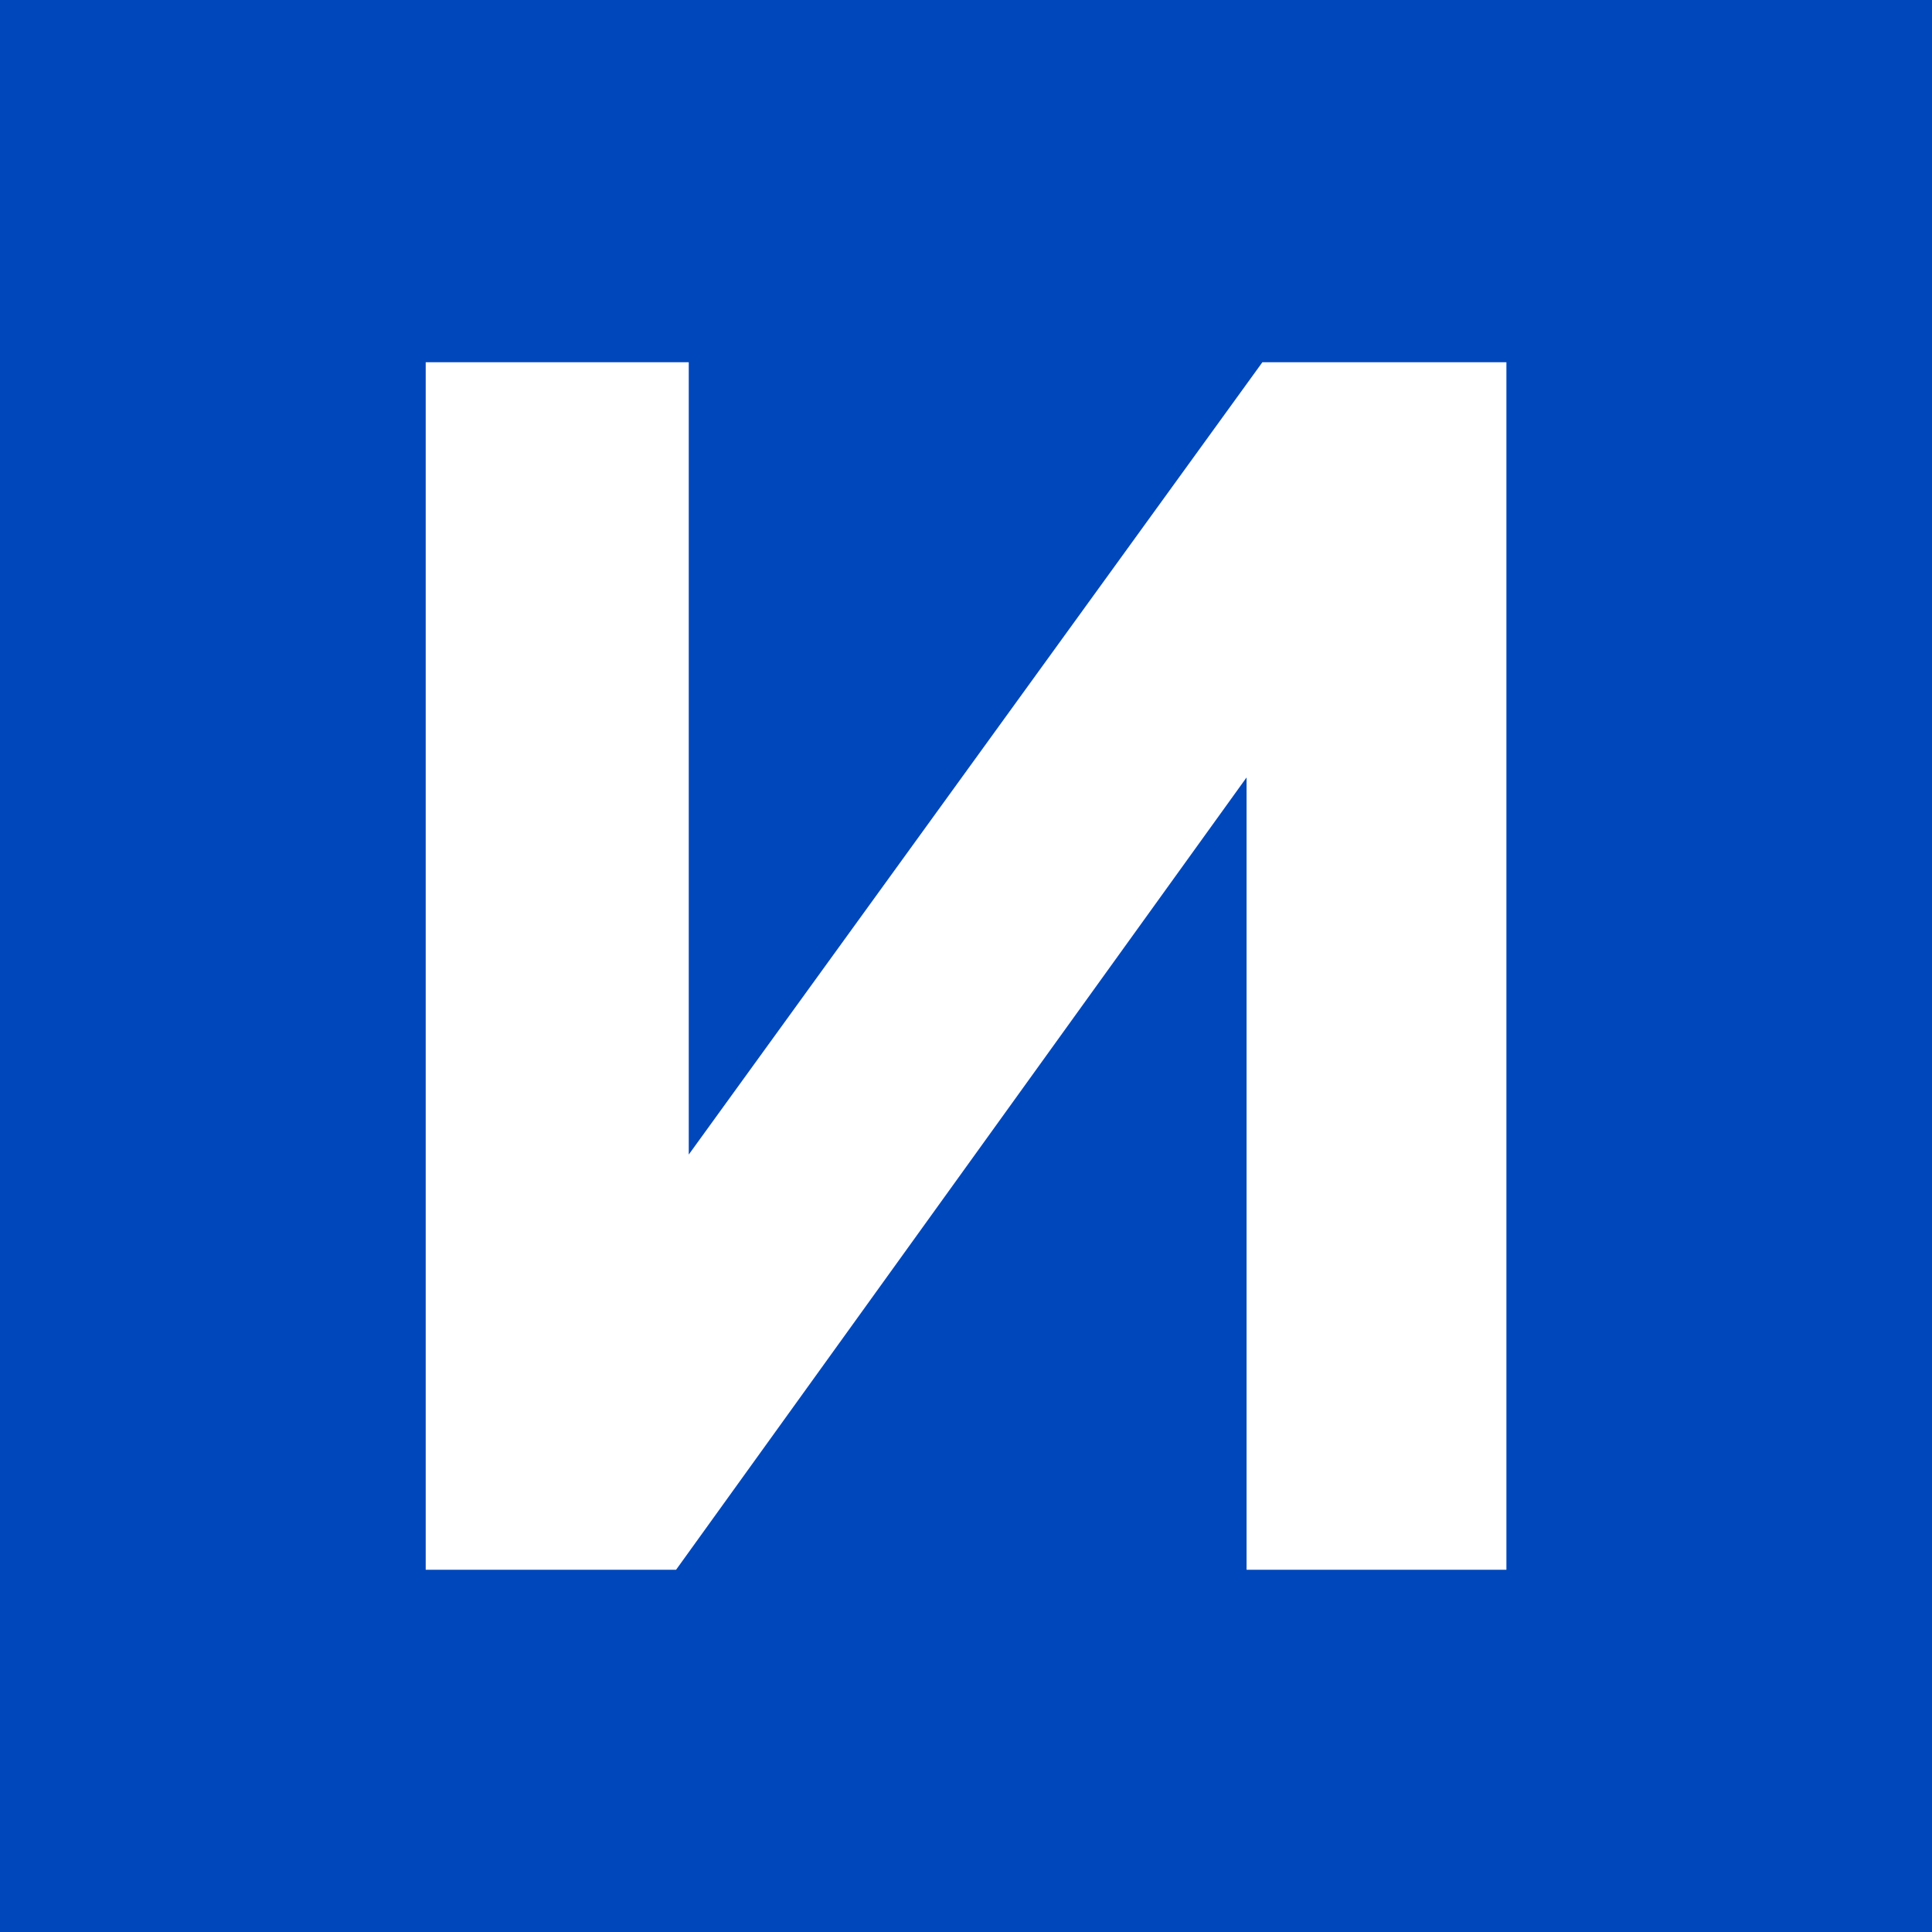
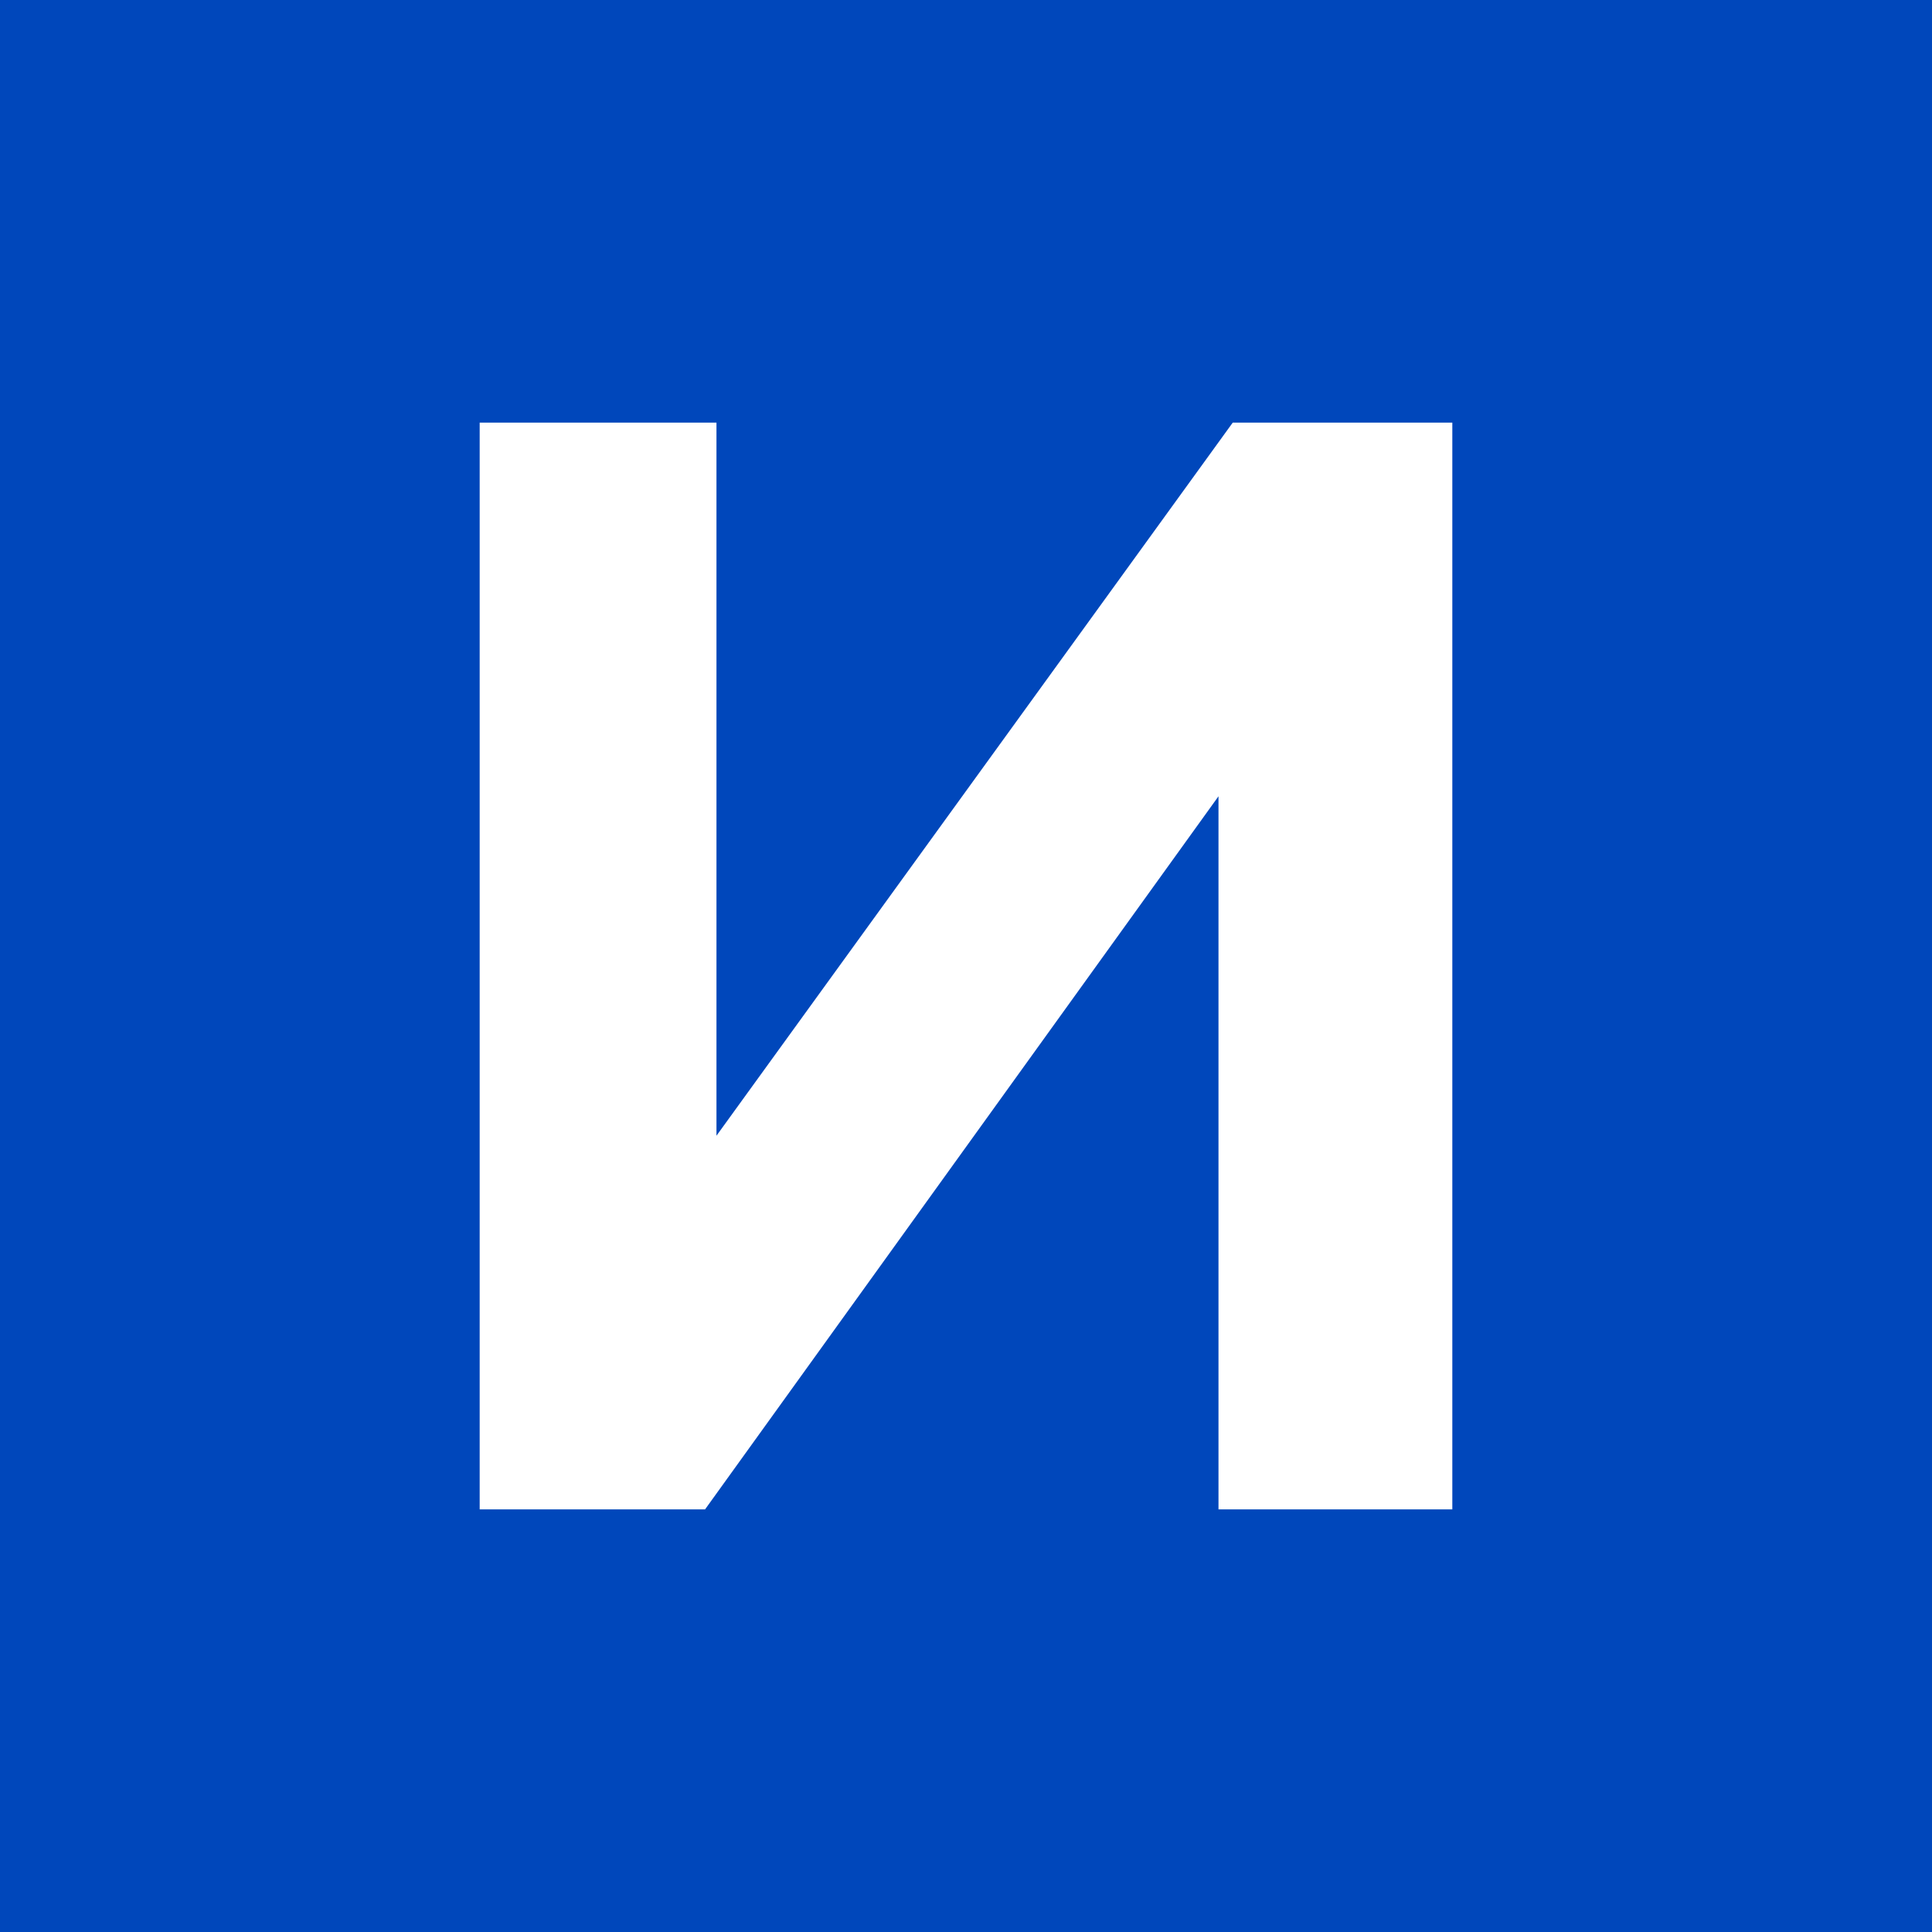
<svg xmlns="http://www.w3.org/2000/svg" width="32" height="32" viewBox="0 0 32 32" fill="none">
  <rect width="32" height="32" fill="#0047BB" />
-   <path d="M24.951 26H20.647V12.877L11.198 26H7.051V6H11.408V19.123L20.909 6H24.951V26Z" fill="white" />
+   <path d="M24.055 25H20.182V13.189L11.678 25H7.945V7H11.867V18.811L20.418 7H24.055V25Z" fill="white" />
</svg>
